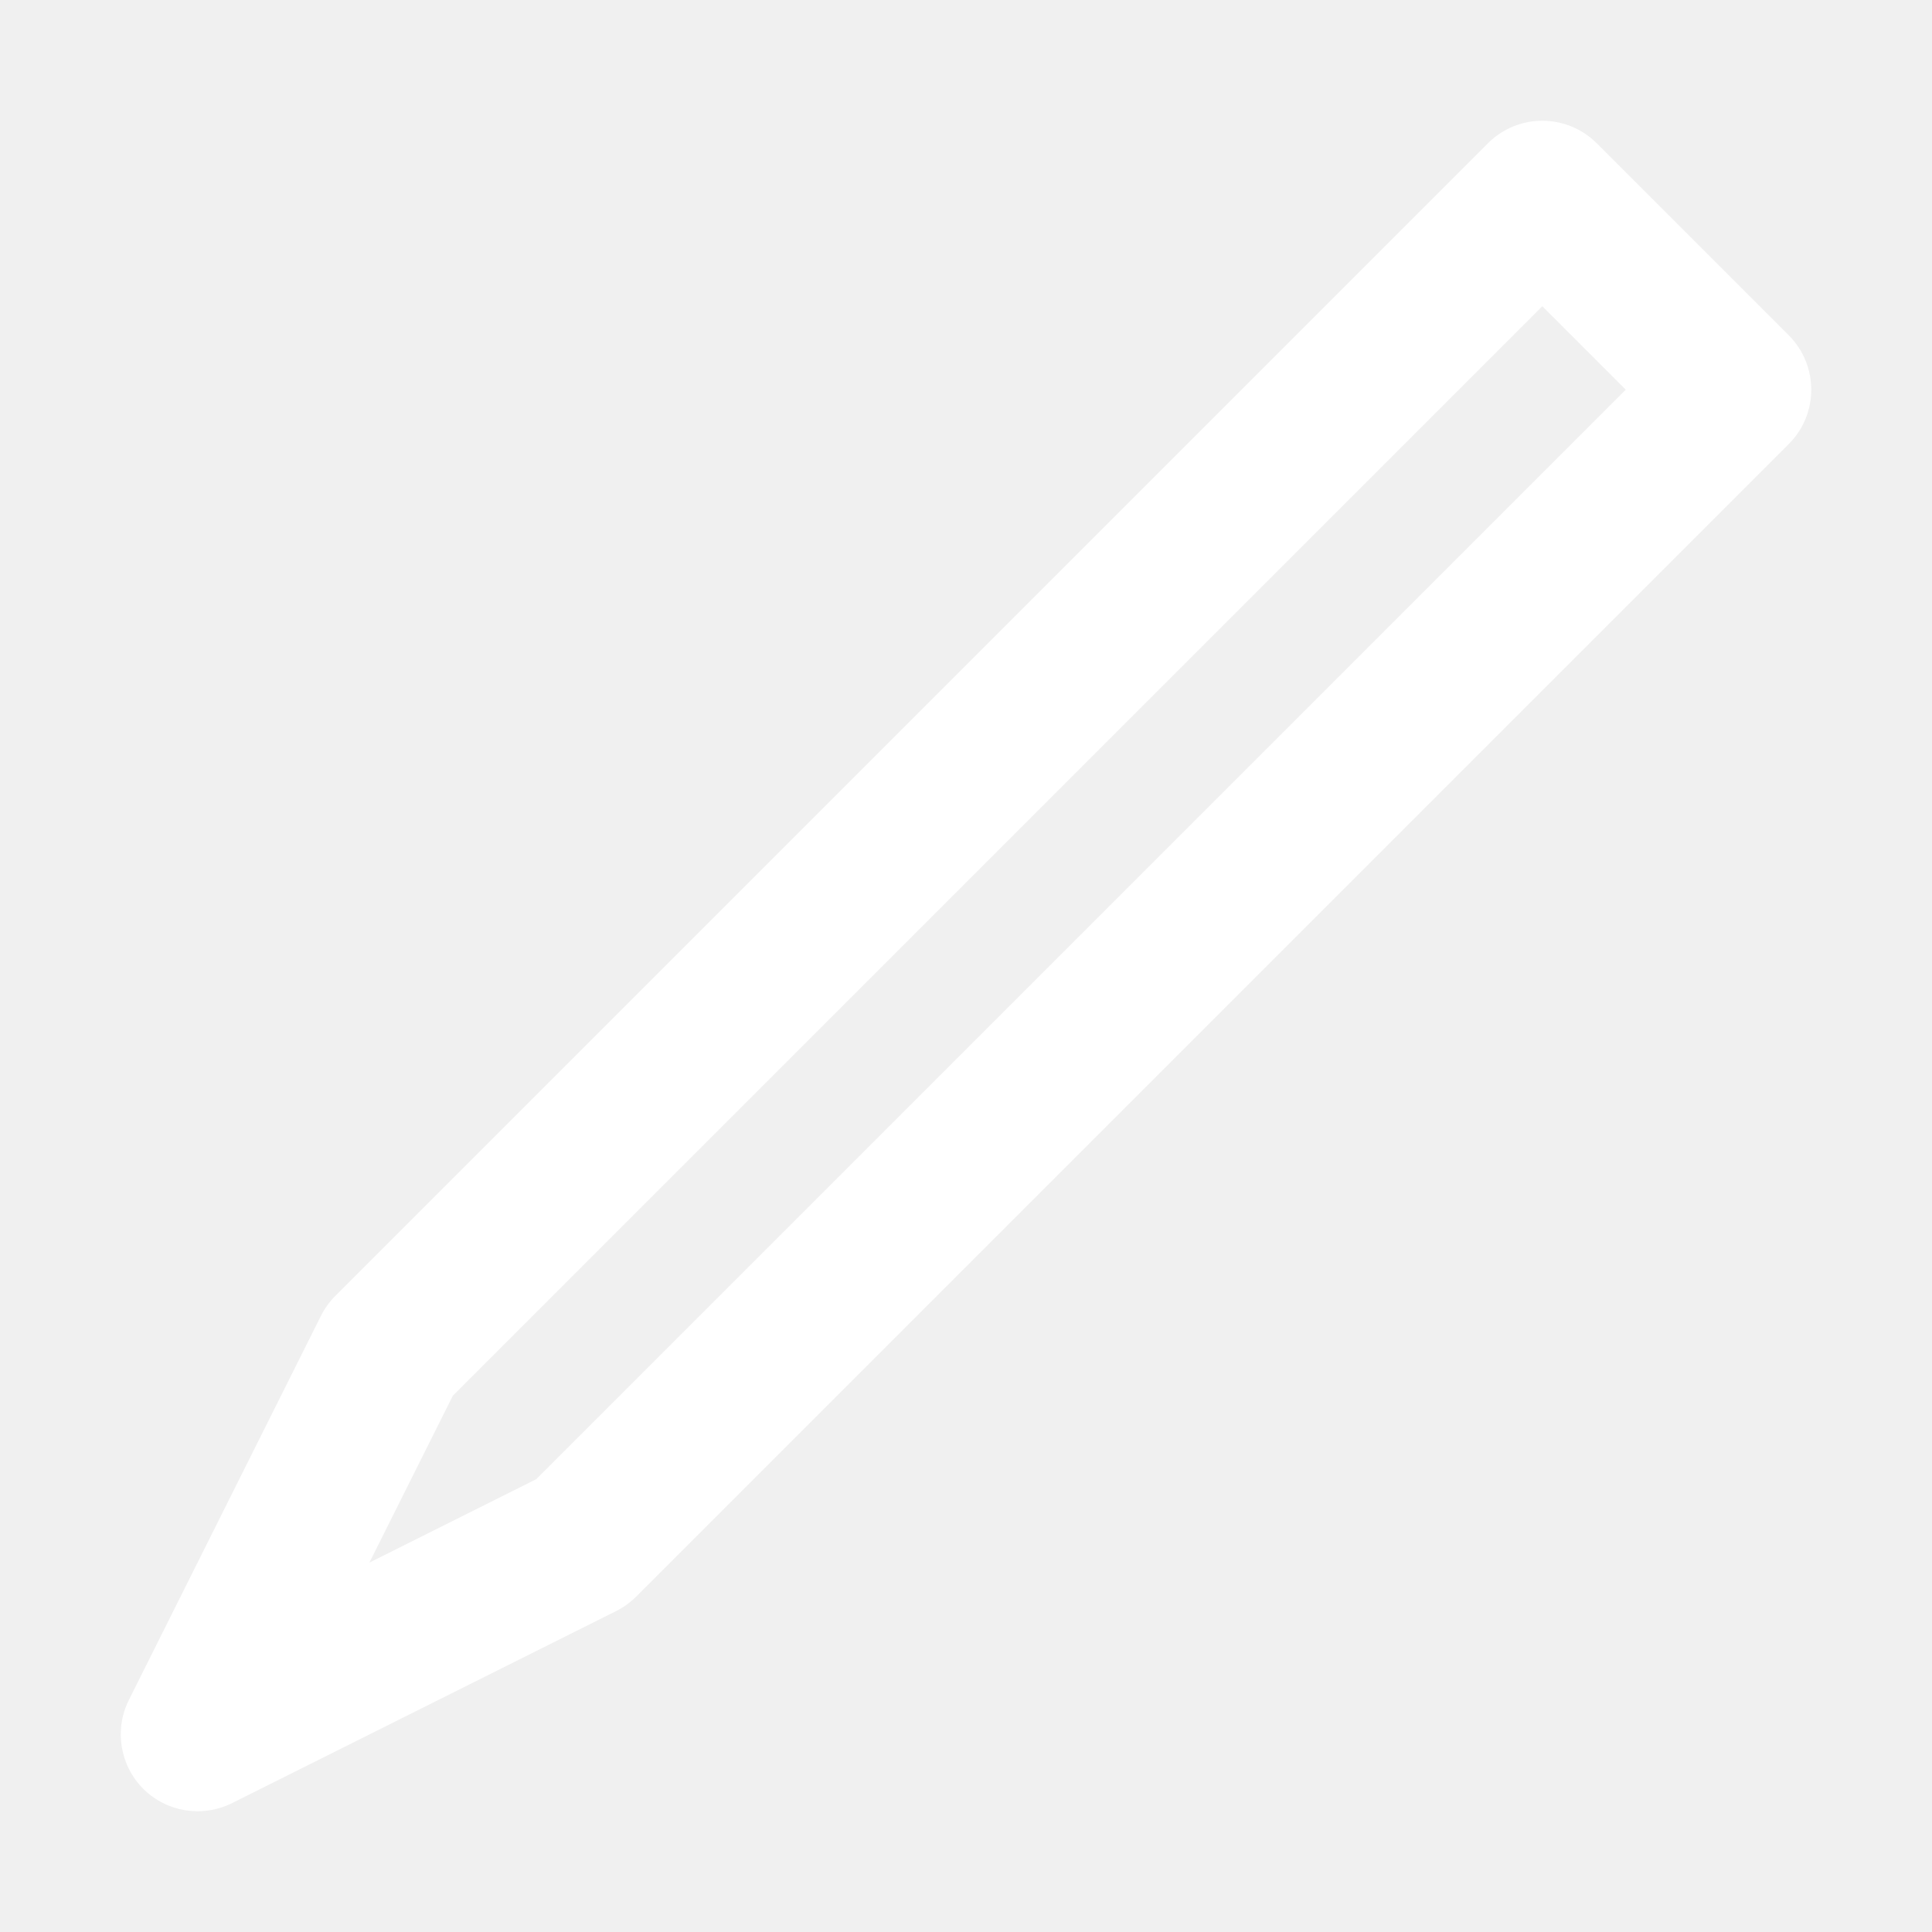
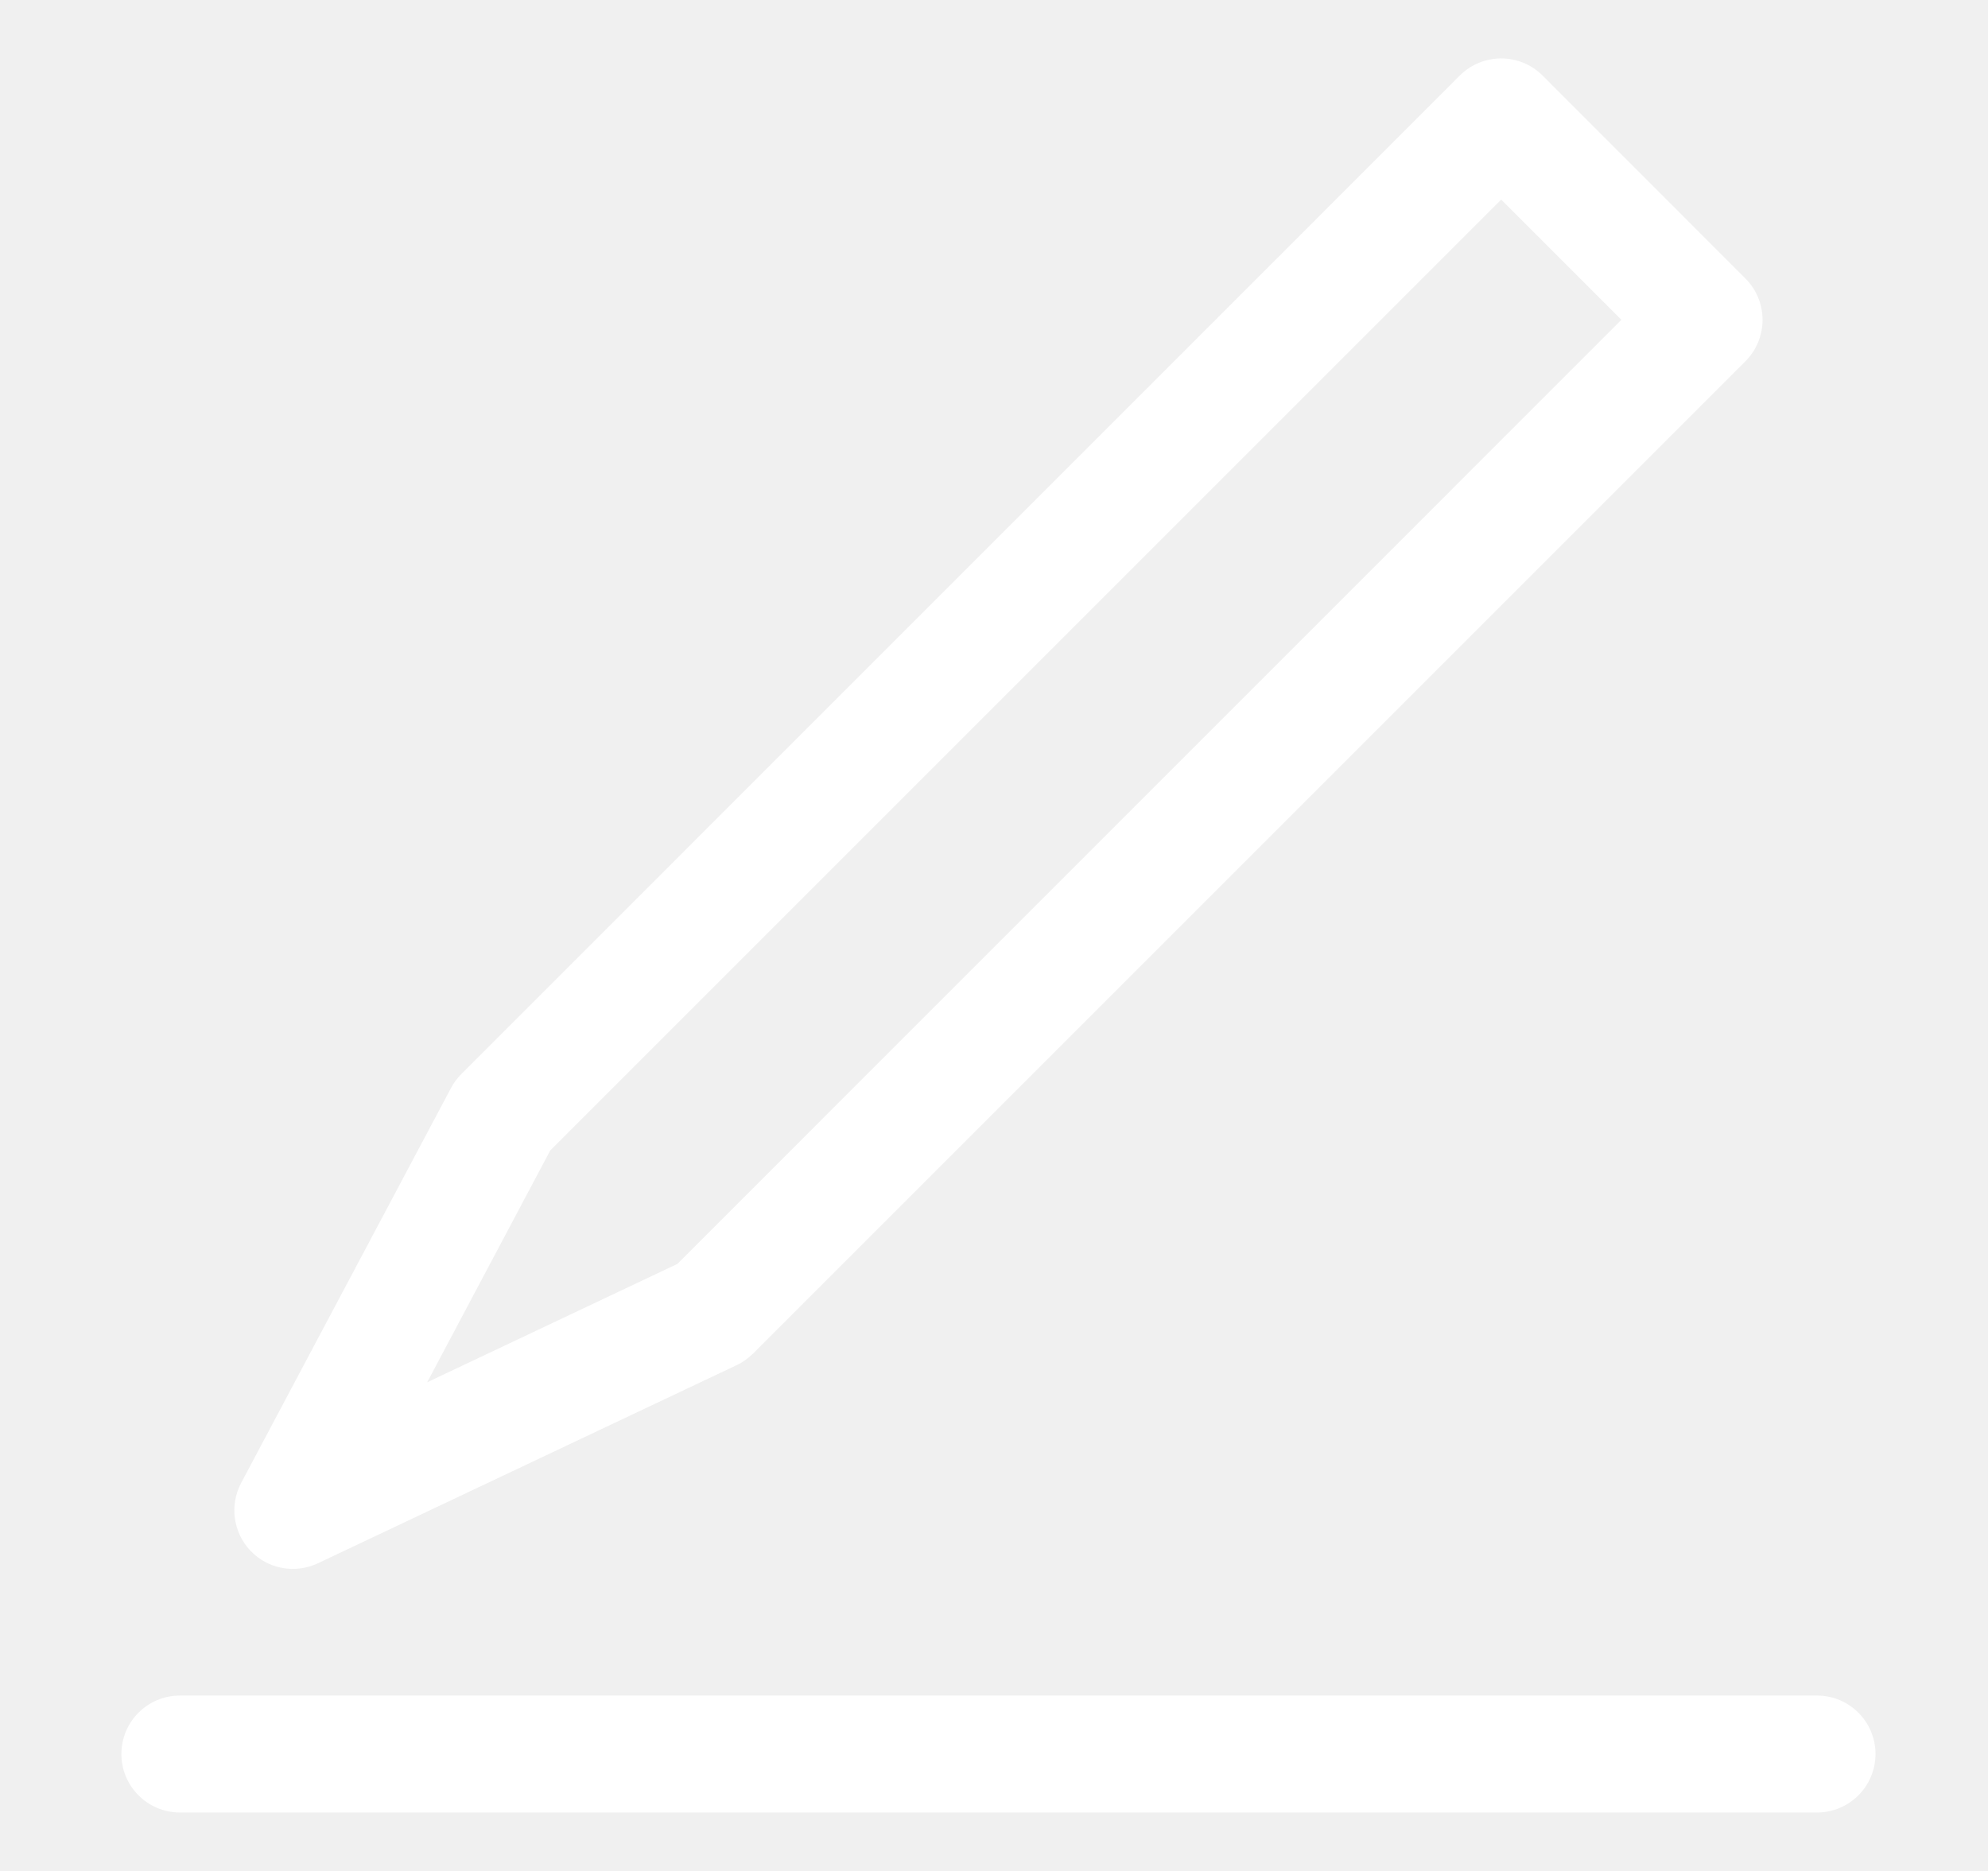
- <svg xmlns="http://www.w3.org/2000/svg" width="16" height="16" viewBox="0 0 16 16" fill="none">
-   <path fill-rule="evenodd" clip-rule="evenodd" d="M12.323 1.186C12.571 0.938 12.974 0.938 13.223 1.186L14.814 2.777C15.062 3.026 15.062 3.429 14.814 3.677L5.268 13.223C5.22 13.271 5.164 13.311 5.103 13.342L1.921 14.933C1.676 15.055 1.38 15.007 1.186 14.814C0.993 14.62 0.945 14.324 1.067 14.079L2.658 10.897C2.689 10.836 2.729 10.78 2.777 10.732L12.323 1.186ZM3.75 11.559L3.059 12.941L4.441 12.25L13.464 3.227L12.773 2.536L3.75 11.559Z" fill="white" />
+ <svg xmlns="http://www.w3.org/2000/svg" width="17" height="16" viewBox="0 0 17 16" fill="none">
+   <path fill-rule="evenodd" clip-rule="evenodd" d="M12.483 0.646C12.679 0.451 12.995 0.451 13.191 0.646L14.926 2.382C15.02 2.476 15.072 2.603 15.072 2.735C15.072 2.868 15.02 2.995 14.926 3.089L6.438 11.577C6.397 11.617 6.35 11.651 6.298 11.675L2.718 13.369C2.523 13.461 2.291 13.418 2.142 13.262C1.994 13.106 1.961 12.873 2.062 12.682L3.857 9.304C3.88 9.26 3.91 9.22 3.945 9.185L12.483 0.646ZM12.837 1.707L4.705 9.839L3.653 11.821L5.792 10.809L13.865 2.735L12.837 1.707Z" fill="white" />
+   <path fill-rule="evenodd" clip-rule="evenodd" d="M1.038 15C1.038 14.724 1.262 14.5 1.538 14.5H15.538C15.814 14.5 16.038 14.724 16.038 15C16.038 15.276 15.814 15.5 15.538 15.5H1.538C1.262 15.5 1.038 15.276 1.038 15Z" fill="white" />
</svg>
